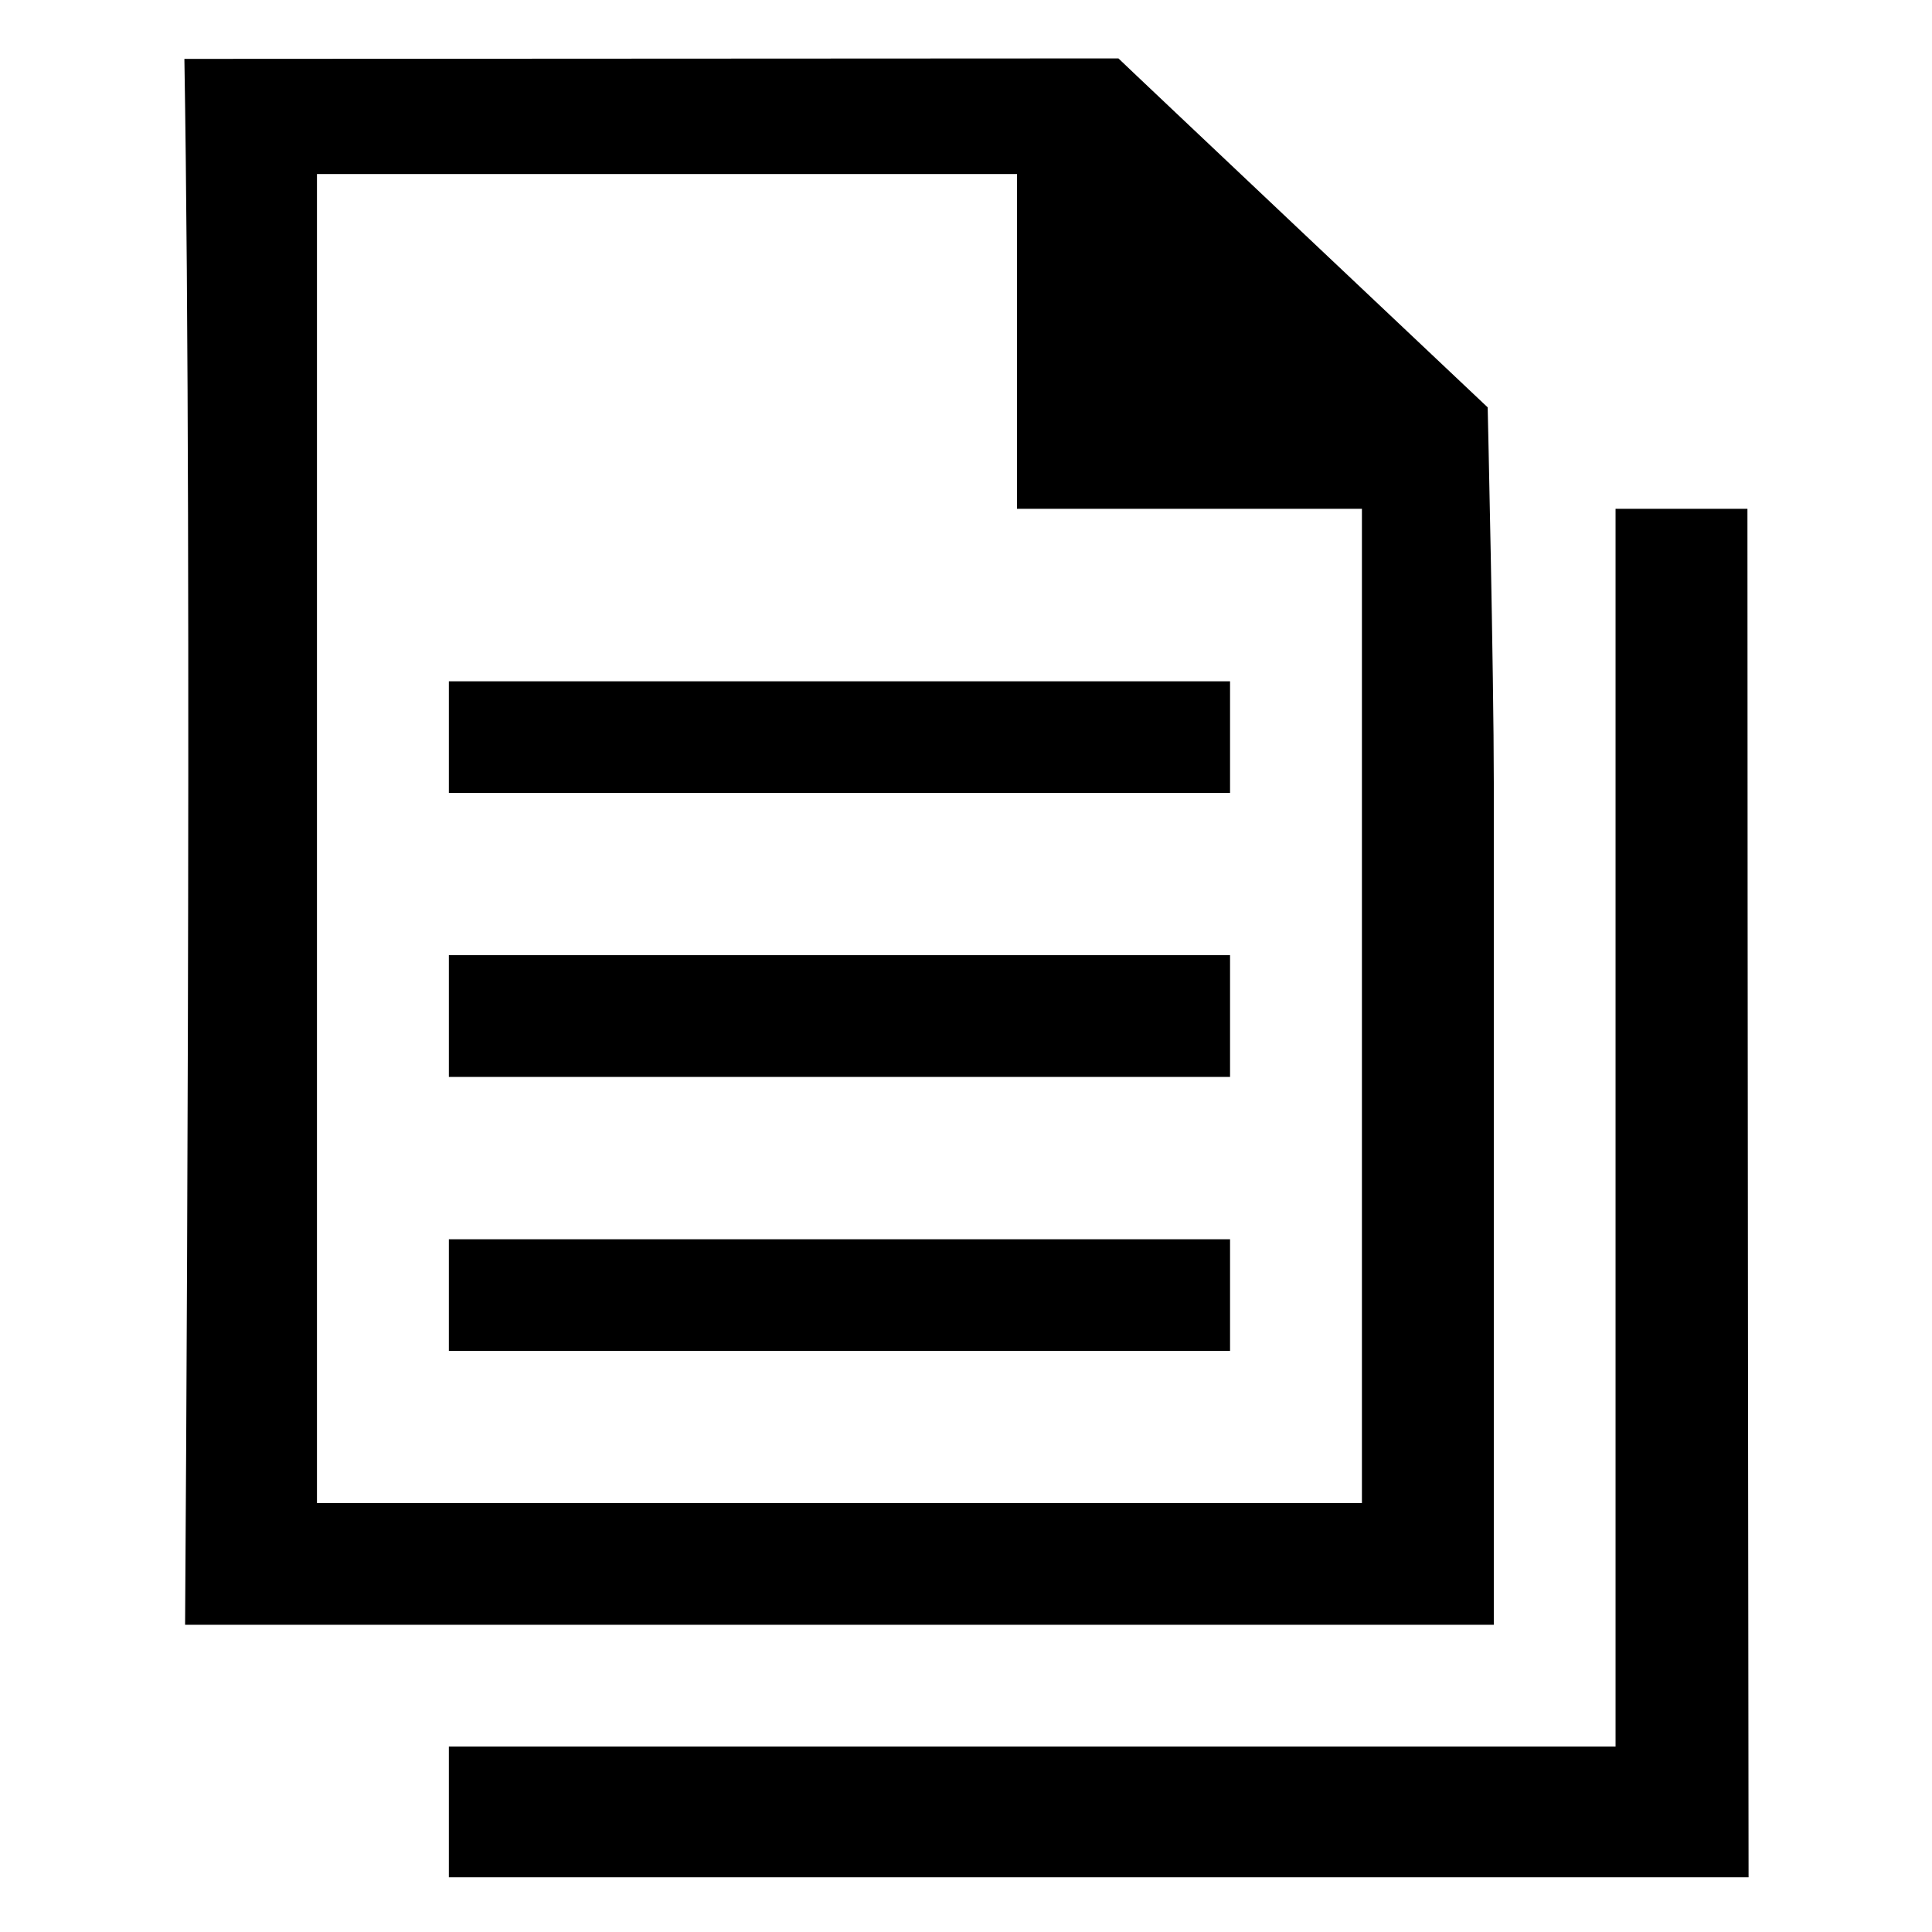
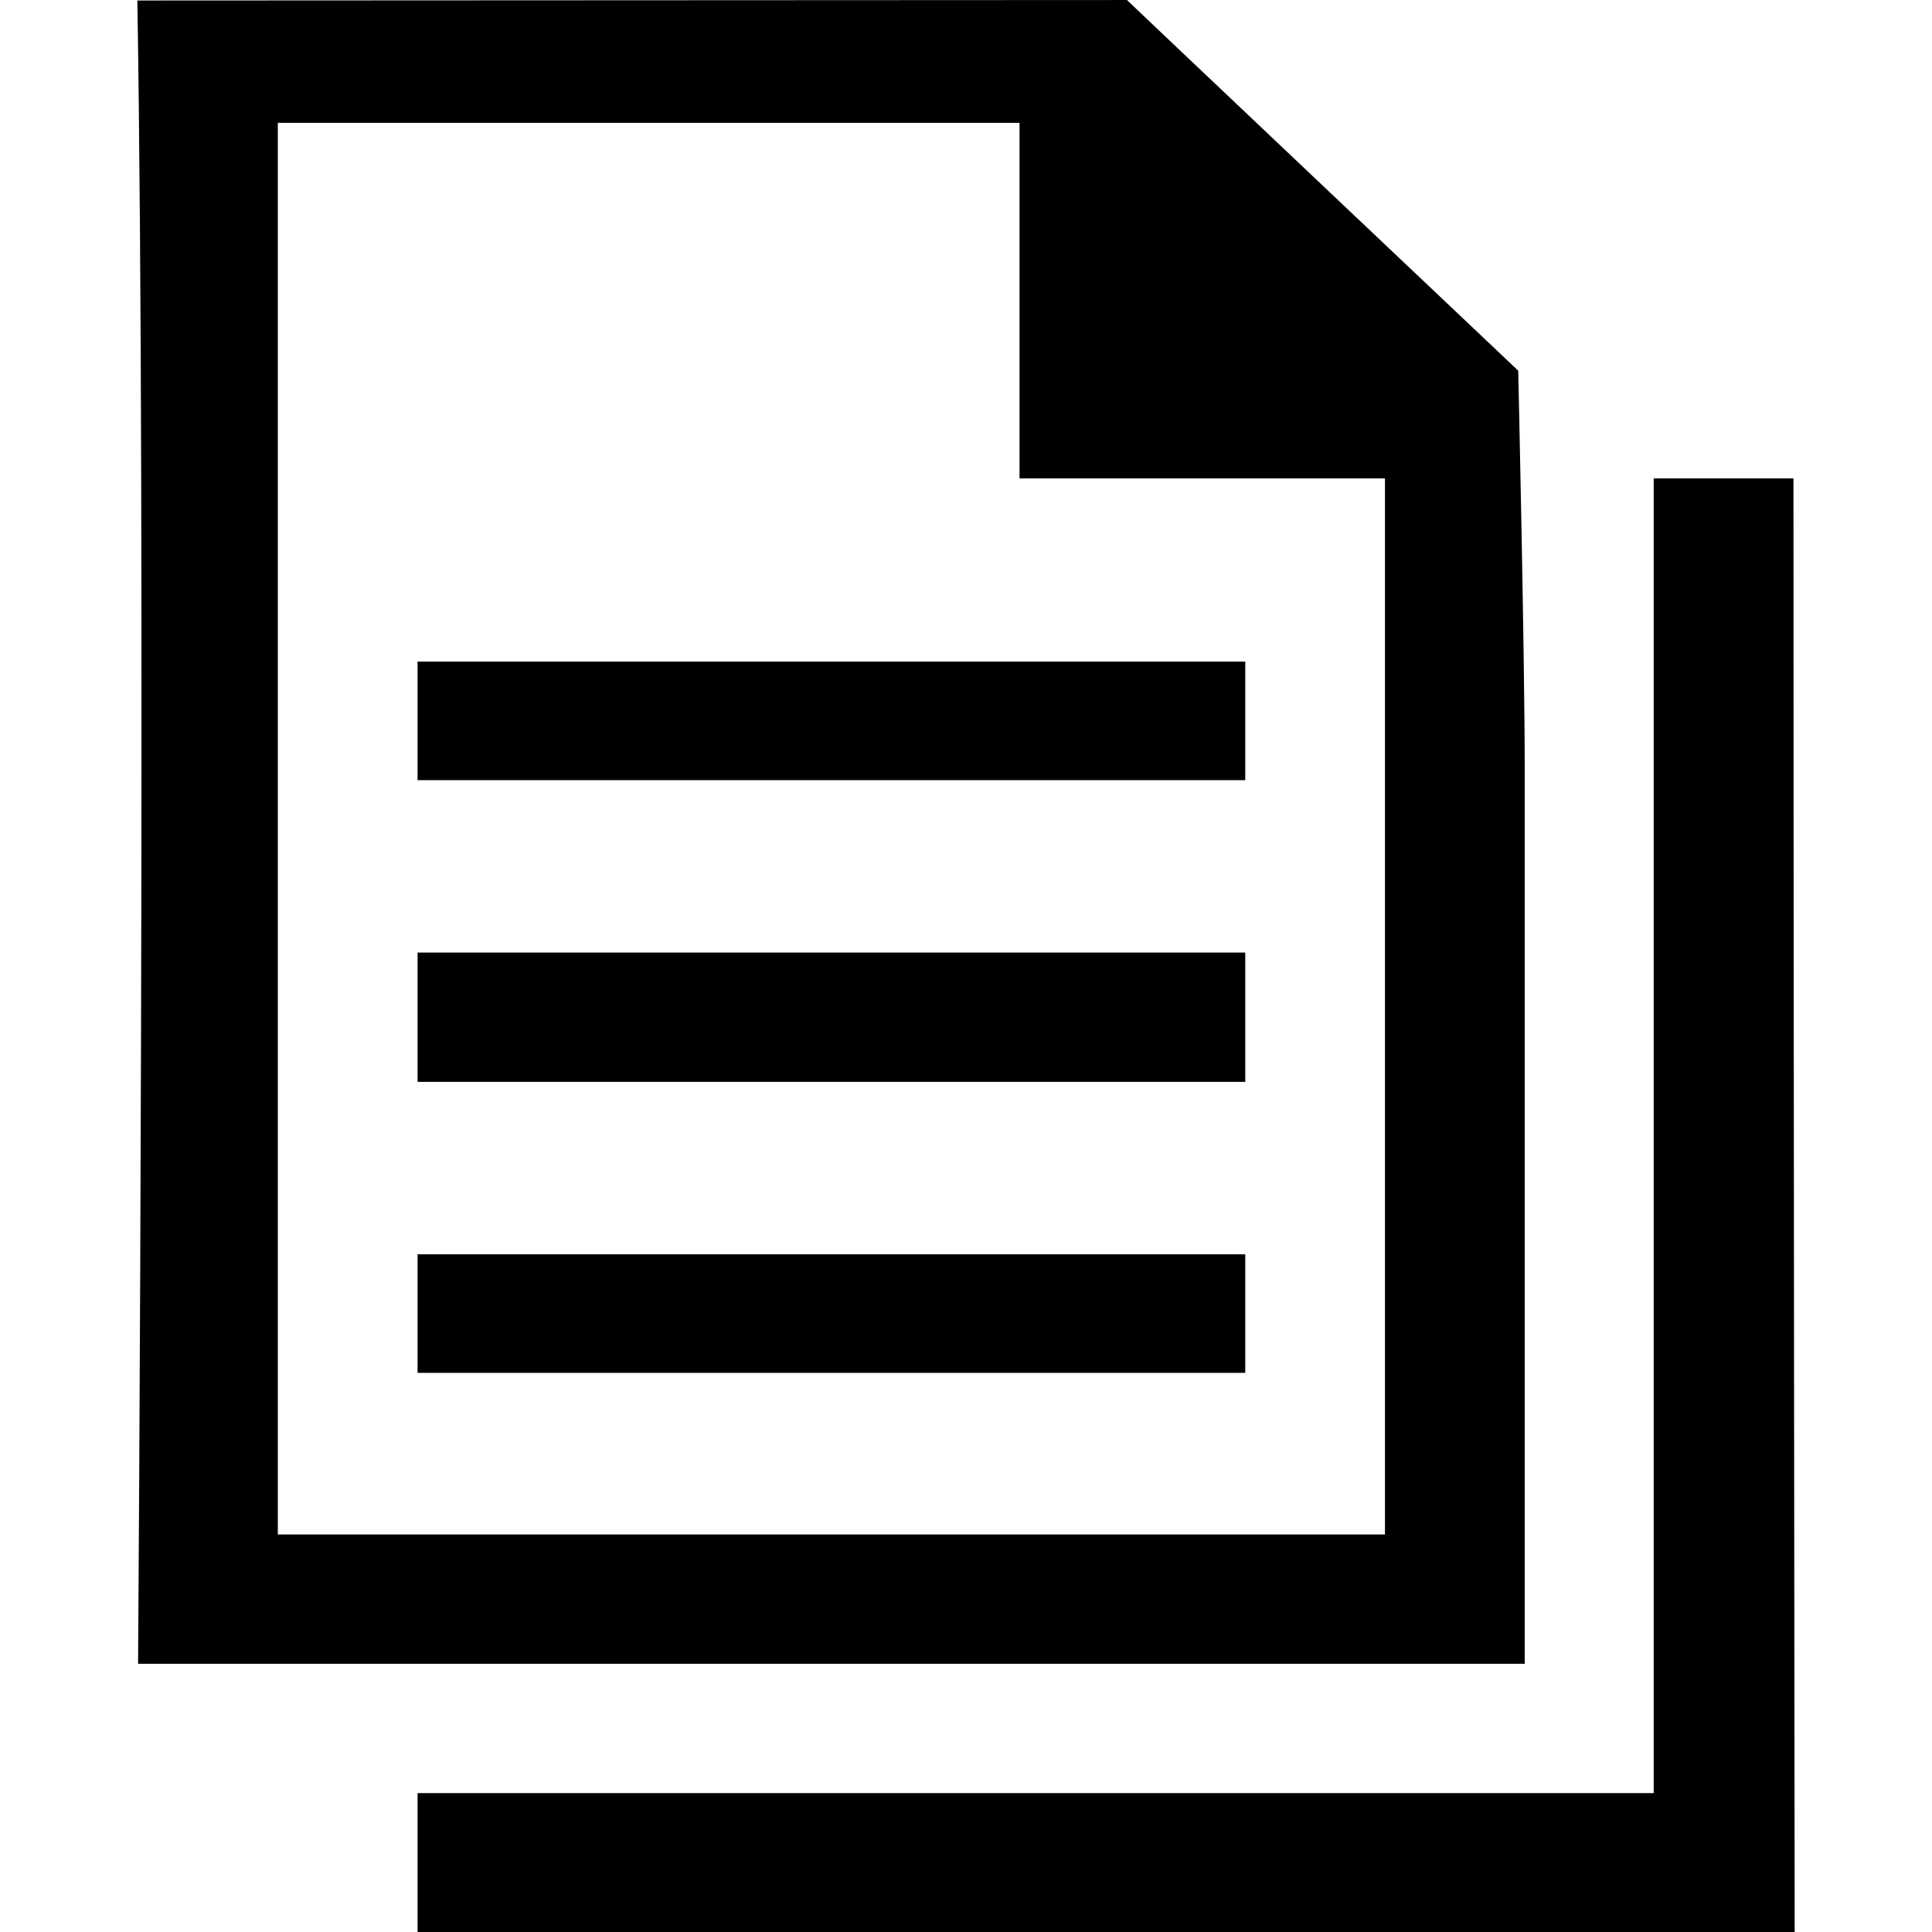
<svg xmlns="http://www.w3.org/2000/svg" viewBox=" 0 0  100 100 " width="100" version="1.1" id="playlistBooster-twoFiles" heigth="100" xml:space="preserve">
  <defs id="defs1" />
  <g id="gTwoFiles" />
-   <path d="M 9.58,84.099 H 77.319 V 40.514 c 0,-5.6 -0.317,-19.429 -0.317,-19.429 0,0 -19.132,-18.062 -19.112,-18.062 L 9.544,3.048 C 9.978,28.948 9.58,84.099 9.58,84.099 M 52.639,9.008 V 26.336 H 70.493 V 77.797 H 16.406 V 9.008 h 36.233 M 83.621,26.336 V 90.4 H 23.233 v 6.768 h 67.273 c 0,0 -0.059,-47.93 -0.059,-70.832 h -6.826 m -60.388,8.927 v 5.776 H 63.667 V 35.263 H 23.233 m 0,14.178 v 6.301 H 63.667 V 49.441 H 23.233 m 0,14.703 v 5.776 h 40.434 v -5.776 z" id="twoFiles" fill="#828292" fill-opacity="1" style="fill:#000000" />
+   <path d="M 7.147,86.118 H 78.919 V 39.823 c 0,-5.949 -0.336,-20.637 -0.336,-20.637 0,0 -20.271,-19.185 -20.25,-19.185 L 7.109,0.026 C 7.569,27.537 7.147,86.118 7.147,86.118 M 52.77,6.357 V 24.763 H 71.686 V 79.424 H 14.38 V 6.357 H 52.77 M 85.596,24.763 V 92.811 H 21.613 v 7.189 h 71.279 c 0,0 -0.063,-50.911 -0.063,-75.237 H 85.596 m -63.983,9.482 v 6.135 h 42.841 V 34.245 H 21.613 m 0,15.06 v 6.693 H 64.454 V 49.305 H 21.613 m 0,15.618 v 6.135 h 42.841 v -6.135 z" id="twoFiles" fill="#828292" fill-opacity="1" style="fill:#000000;stroke-width:1" />
</svg>
